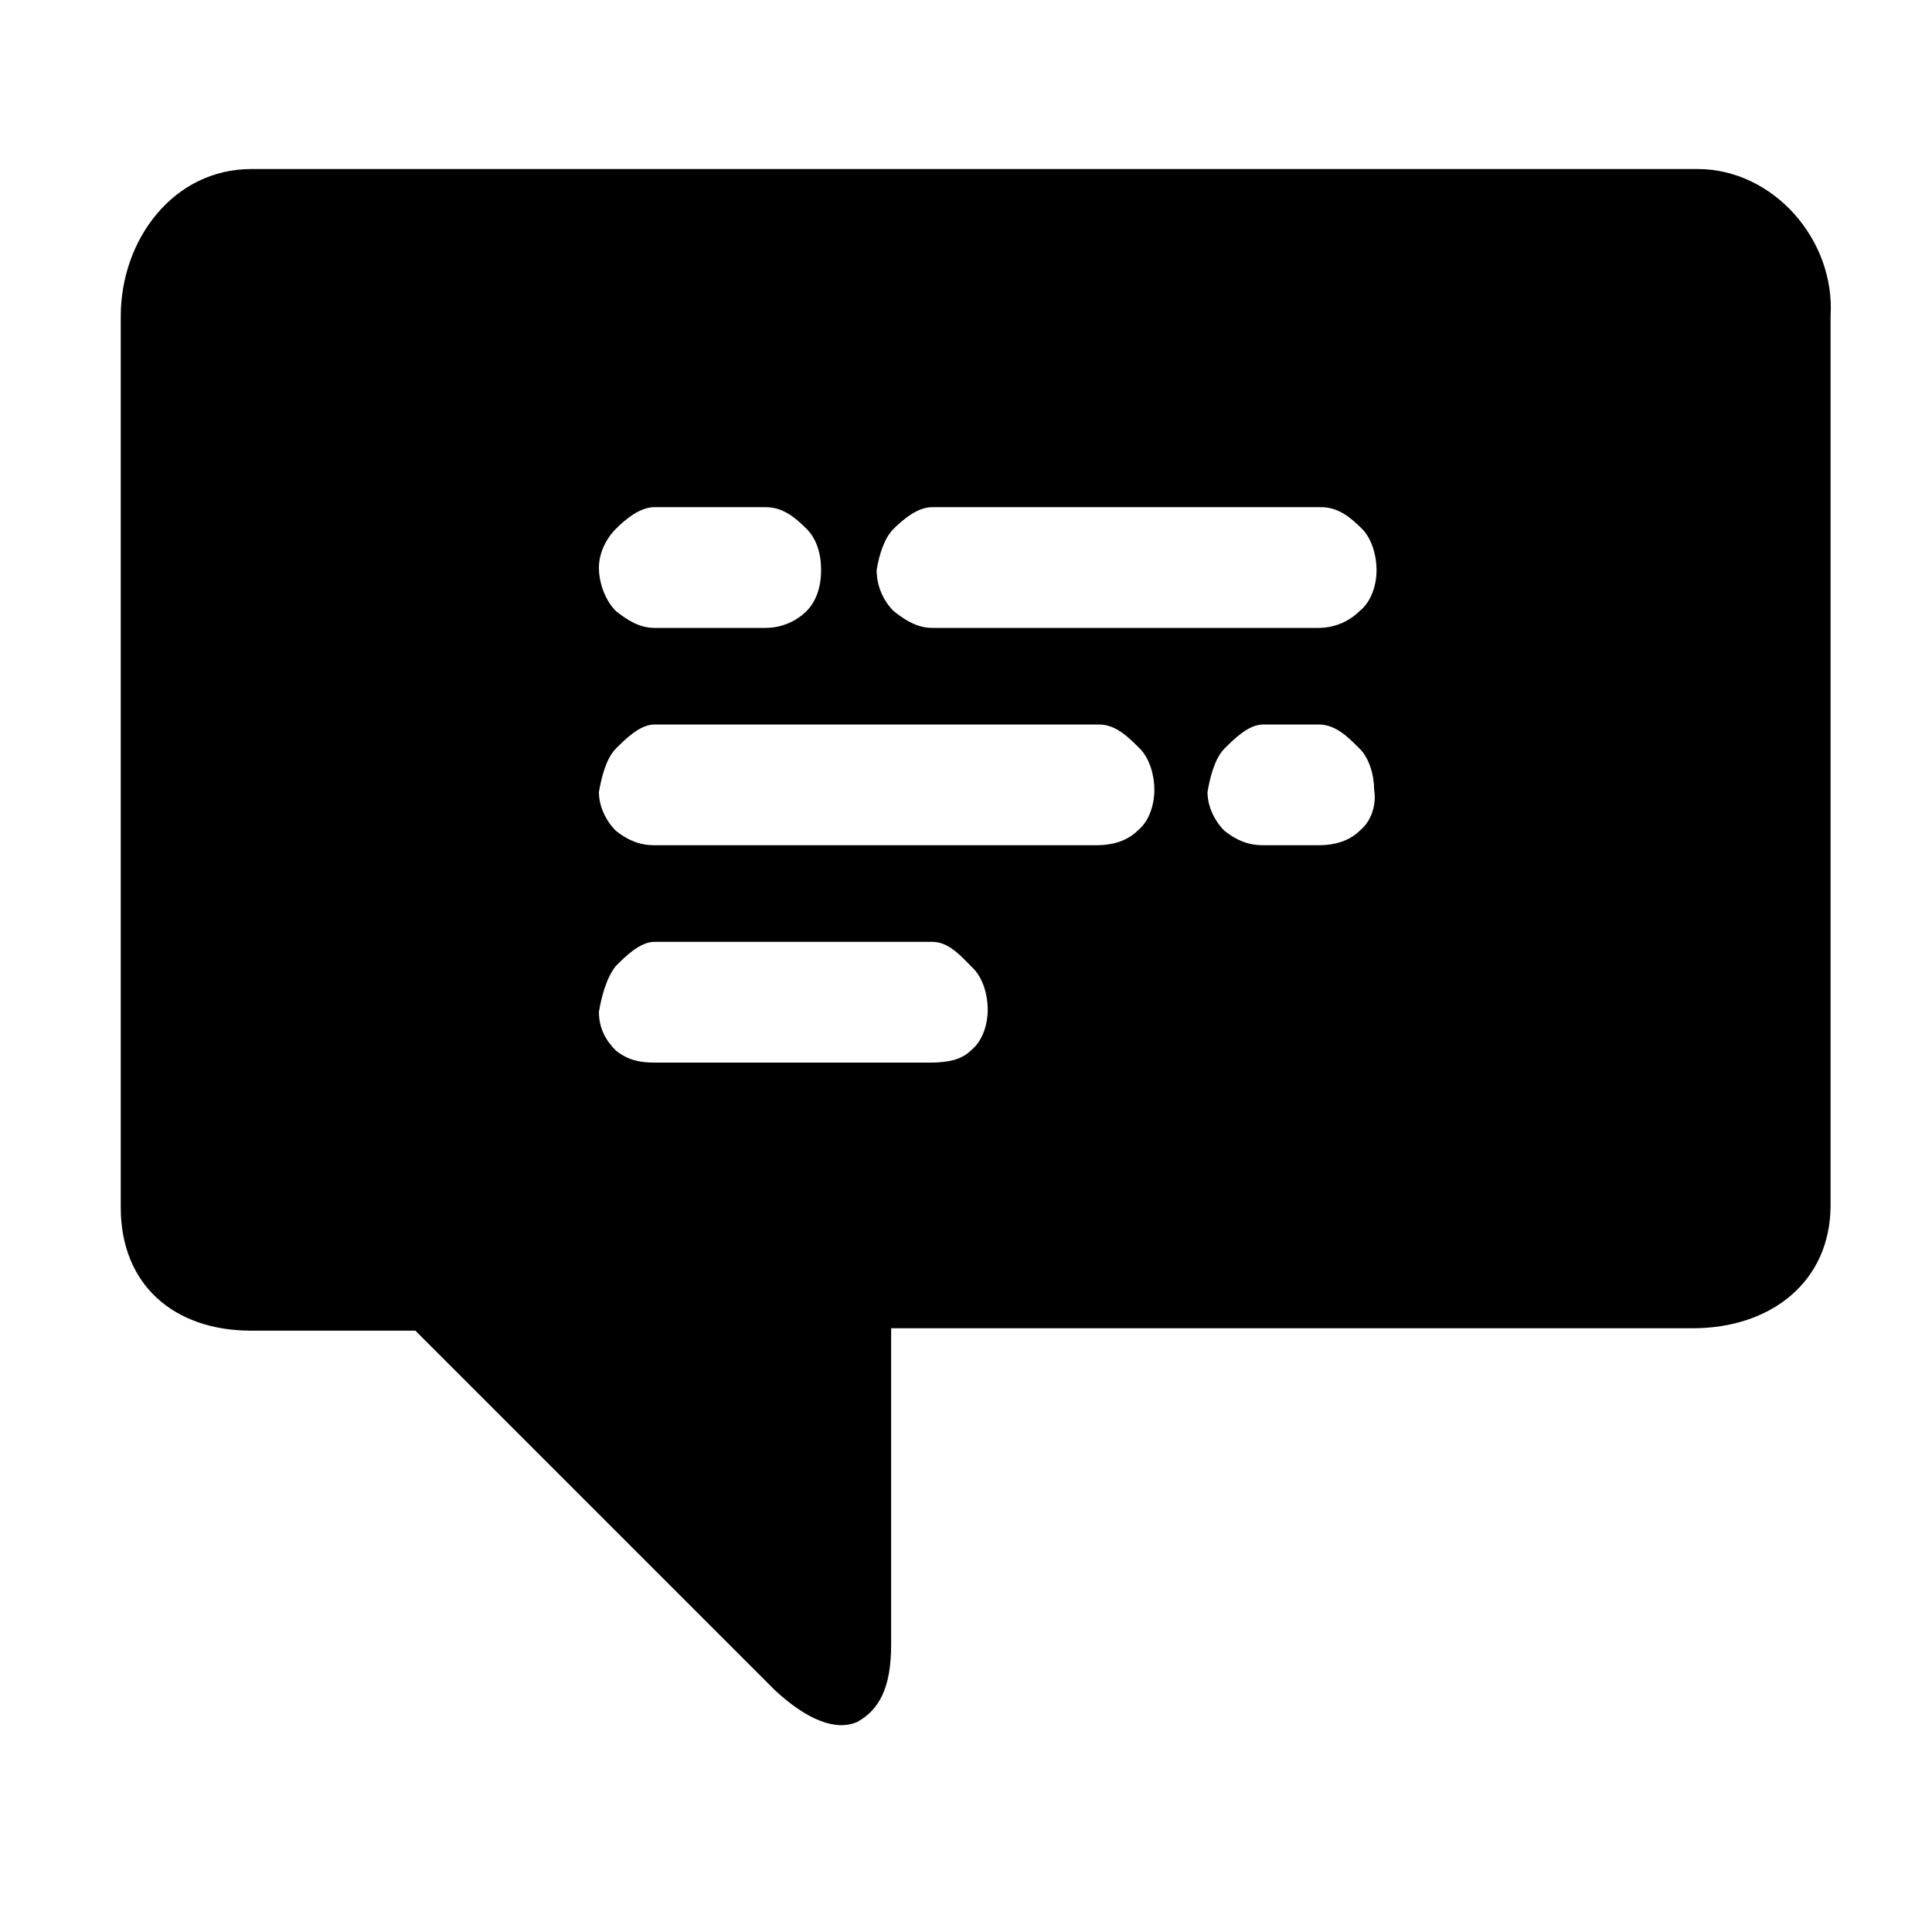
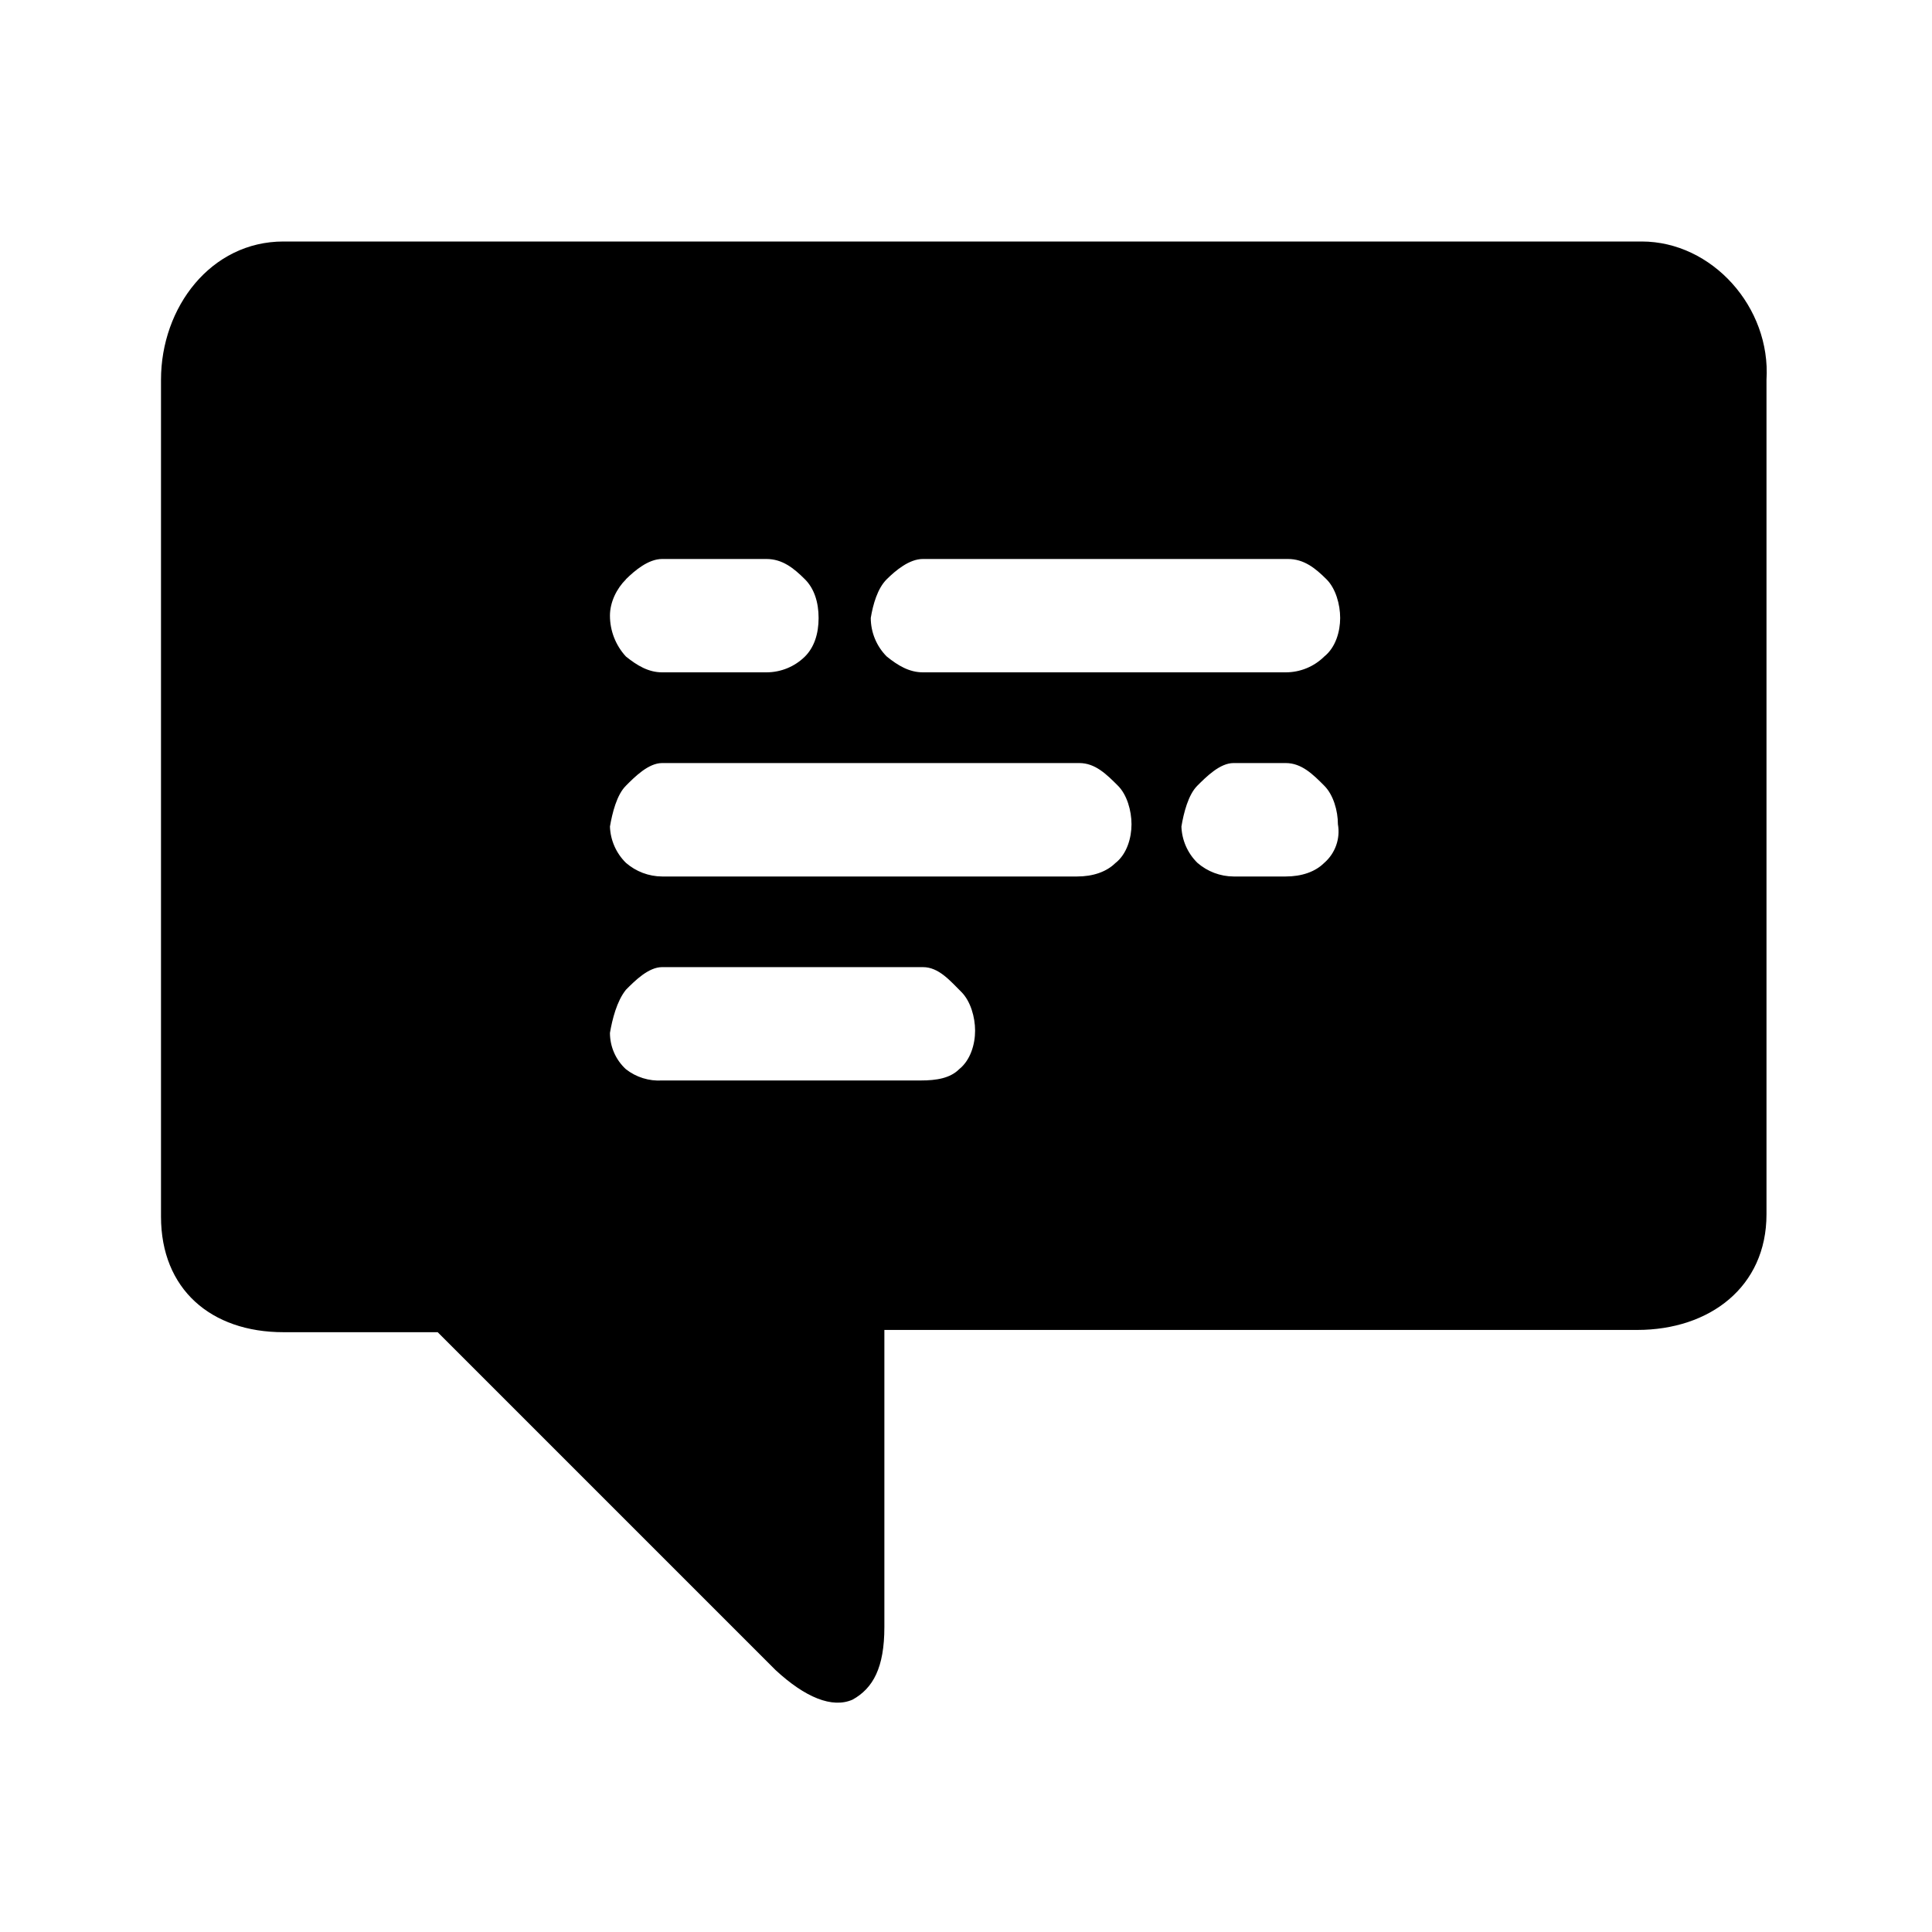
- <svg xmlns="http://www.w3.org/2000/svg" width="80" height="80" viewBox="0 0 80 80">
-   <path d="M70.3 7H10.4C7.2 7 5 9.9 5 13.1V50c0 3.2 2.2 5.1 5.4 5.1h6.8L32.1 70c1.3 1.2 2.5 1.7 3.4 1.3.9-.5 1.4-1.4 1.4-3.2V55h33.2c3.2 0 5.7-1.9 5.7-5.1V13.1C76 9.9 73.4 7 70.3 7zM25.5 21.9c.4-.4 1-.9 1.6-.9h4.6c.7 0 1.2.4 1.7.9.4.4.6 1 .6 1.7s-.2 1.3-.6 1.7c-.4.4-1 .7-1.7.7h-4.6c-.6 0-1.1-.3-1.6-.7-.4-.4-.7-1.1-.7-1.8 0-.6.3-1.2.7-1.6zm14.7 21.6c-.4.4-1 .5-1.7.5H27.1c-.6 0-1.1-.1-1.6-.5-.4-.4-.7-.9-.7-1.6.1-.6.3-1.4.7-1.9.4-.4 1-1 1.6-1h11.5c.7 0 1.2.6 1.7 1.1.4.4.6 1.1.6 1.7 0 .6-.2 1.3-.7 1.7zm6.9-9.1c-.4.4-1 .6-1.7.6H27.1c-.6 0-1.1-.2-1.6-.6-.4-.4-.7-1-.7-1.6.1-.6.3-1.4.7-1.8.4-.4 1-1 1.6-1h18.4c.7 0 1.2.5 1.7 1 .4.4.6 1.1.6 1.7 0 .6-.2 1.3-.7 1.7zm9.2 0c-.4.4-1 .6-1.7.6h-2.3c-.6 0-1.1-.2-1.6-.6-.4-.4-.7-1-.7-1.6.1-.6.3-1.4.7-1.8.4-.4 1-1 1.6-1h2.3c.7 0 1.2.5 1.7 1 .4.4.6 1.1.6 1.7.1.6-.1 1.3-.6 1.7zm0-9.1c-.4.4-1 .7-1.7.7h-16c-.6 0-1.1-.3-1.6-.7-.4-.4-.7-1-.7-1.7.1-.6.3-1.3.7-1.7.4-.4 1-.9 1.6-.9h16.1c.7 0 1.2.4 1.7.9.4.4.6 1.1.6 1.7s-.2 1.3-.7 1.7z" />
+ <svg xmlns="http://www.w3.org/2000/svg" height="24" viewBox="0 0 24 24" width="24">
+   <path d="M20.394 3H3.521C2.62 3 2 3.817 2 4.718v10.395c0 .901.62 1.436 1.521 1.436h1.916l4.197 4.197c.366.339.704.48.958.367.253-.141.394-.395.394-.902v-3.69h9.352c.901 0 1.606-.535 1.606-1.436V4.718C22 3.817 21.268 3 20.394 3zM7.774 7.197c.113-.112.282-.253.451-.253h1.296c.197 0 .338.112.479.253.113.113.169.282.169.48s-.056.365-.169.478a.68.68 0 0 1-.479.197H8.225c-.169 0-.31-.084-.45-.197a.75.75 0 0 1-.198-.507c0-.17.085-.338.198-.45zm4.141 6.085c-.112.112-.281.14-.478.14H8.225a.663.663 0 0 1-.45-.14.613.613 0 0 1-.198-.451c.029-.169.085-.394.198-.535.112-.113.281-.282.45-.282h3.24c.197 0 .338.17.479.31.112.113.169.31.169.479 0 .169-.057.366-.198.479zm1.944-2.564c-.113.113-.282.17-.479.17H8.225a.69.69 0 0 1-.45-.17.665.665 0 0 1-.198-.45c.029-.17.085-.395.198-.507.112-.113.281-.282.45-.282h5.183c.198 0 .338.14.48.282.112.112.168.31.168.478s-.056.367-.197.48zm2.592 0c-.113.113-.282.17-.48.17h-.647a.69.69 0 0 1-.45-.17.665.665 0 0 1-.198-.45c.028-.17.085-.395.197-.507.113-.113.282-.282.45-.282h.649c.197 0 .338.14.479.282.112.112.169.31.169.478a.516.516 0 0 1-.17.48zm0-2.563a.68.68 0 0 1-.48.197h-4.506c-.17 0-.31-.084-.45-.197a.68.68 0 0 1-.198-.479c.028-.169.084-.366.197-.479.113-.112.282-.253.45-.253H16c.197 0 .338.112.479.253.113.113.169.31.169.48 0 .168-.056.365-.197.478z" />
</svg>
